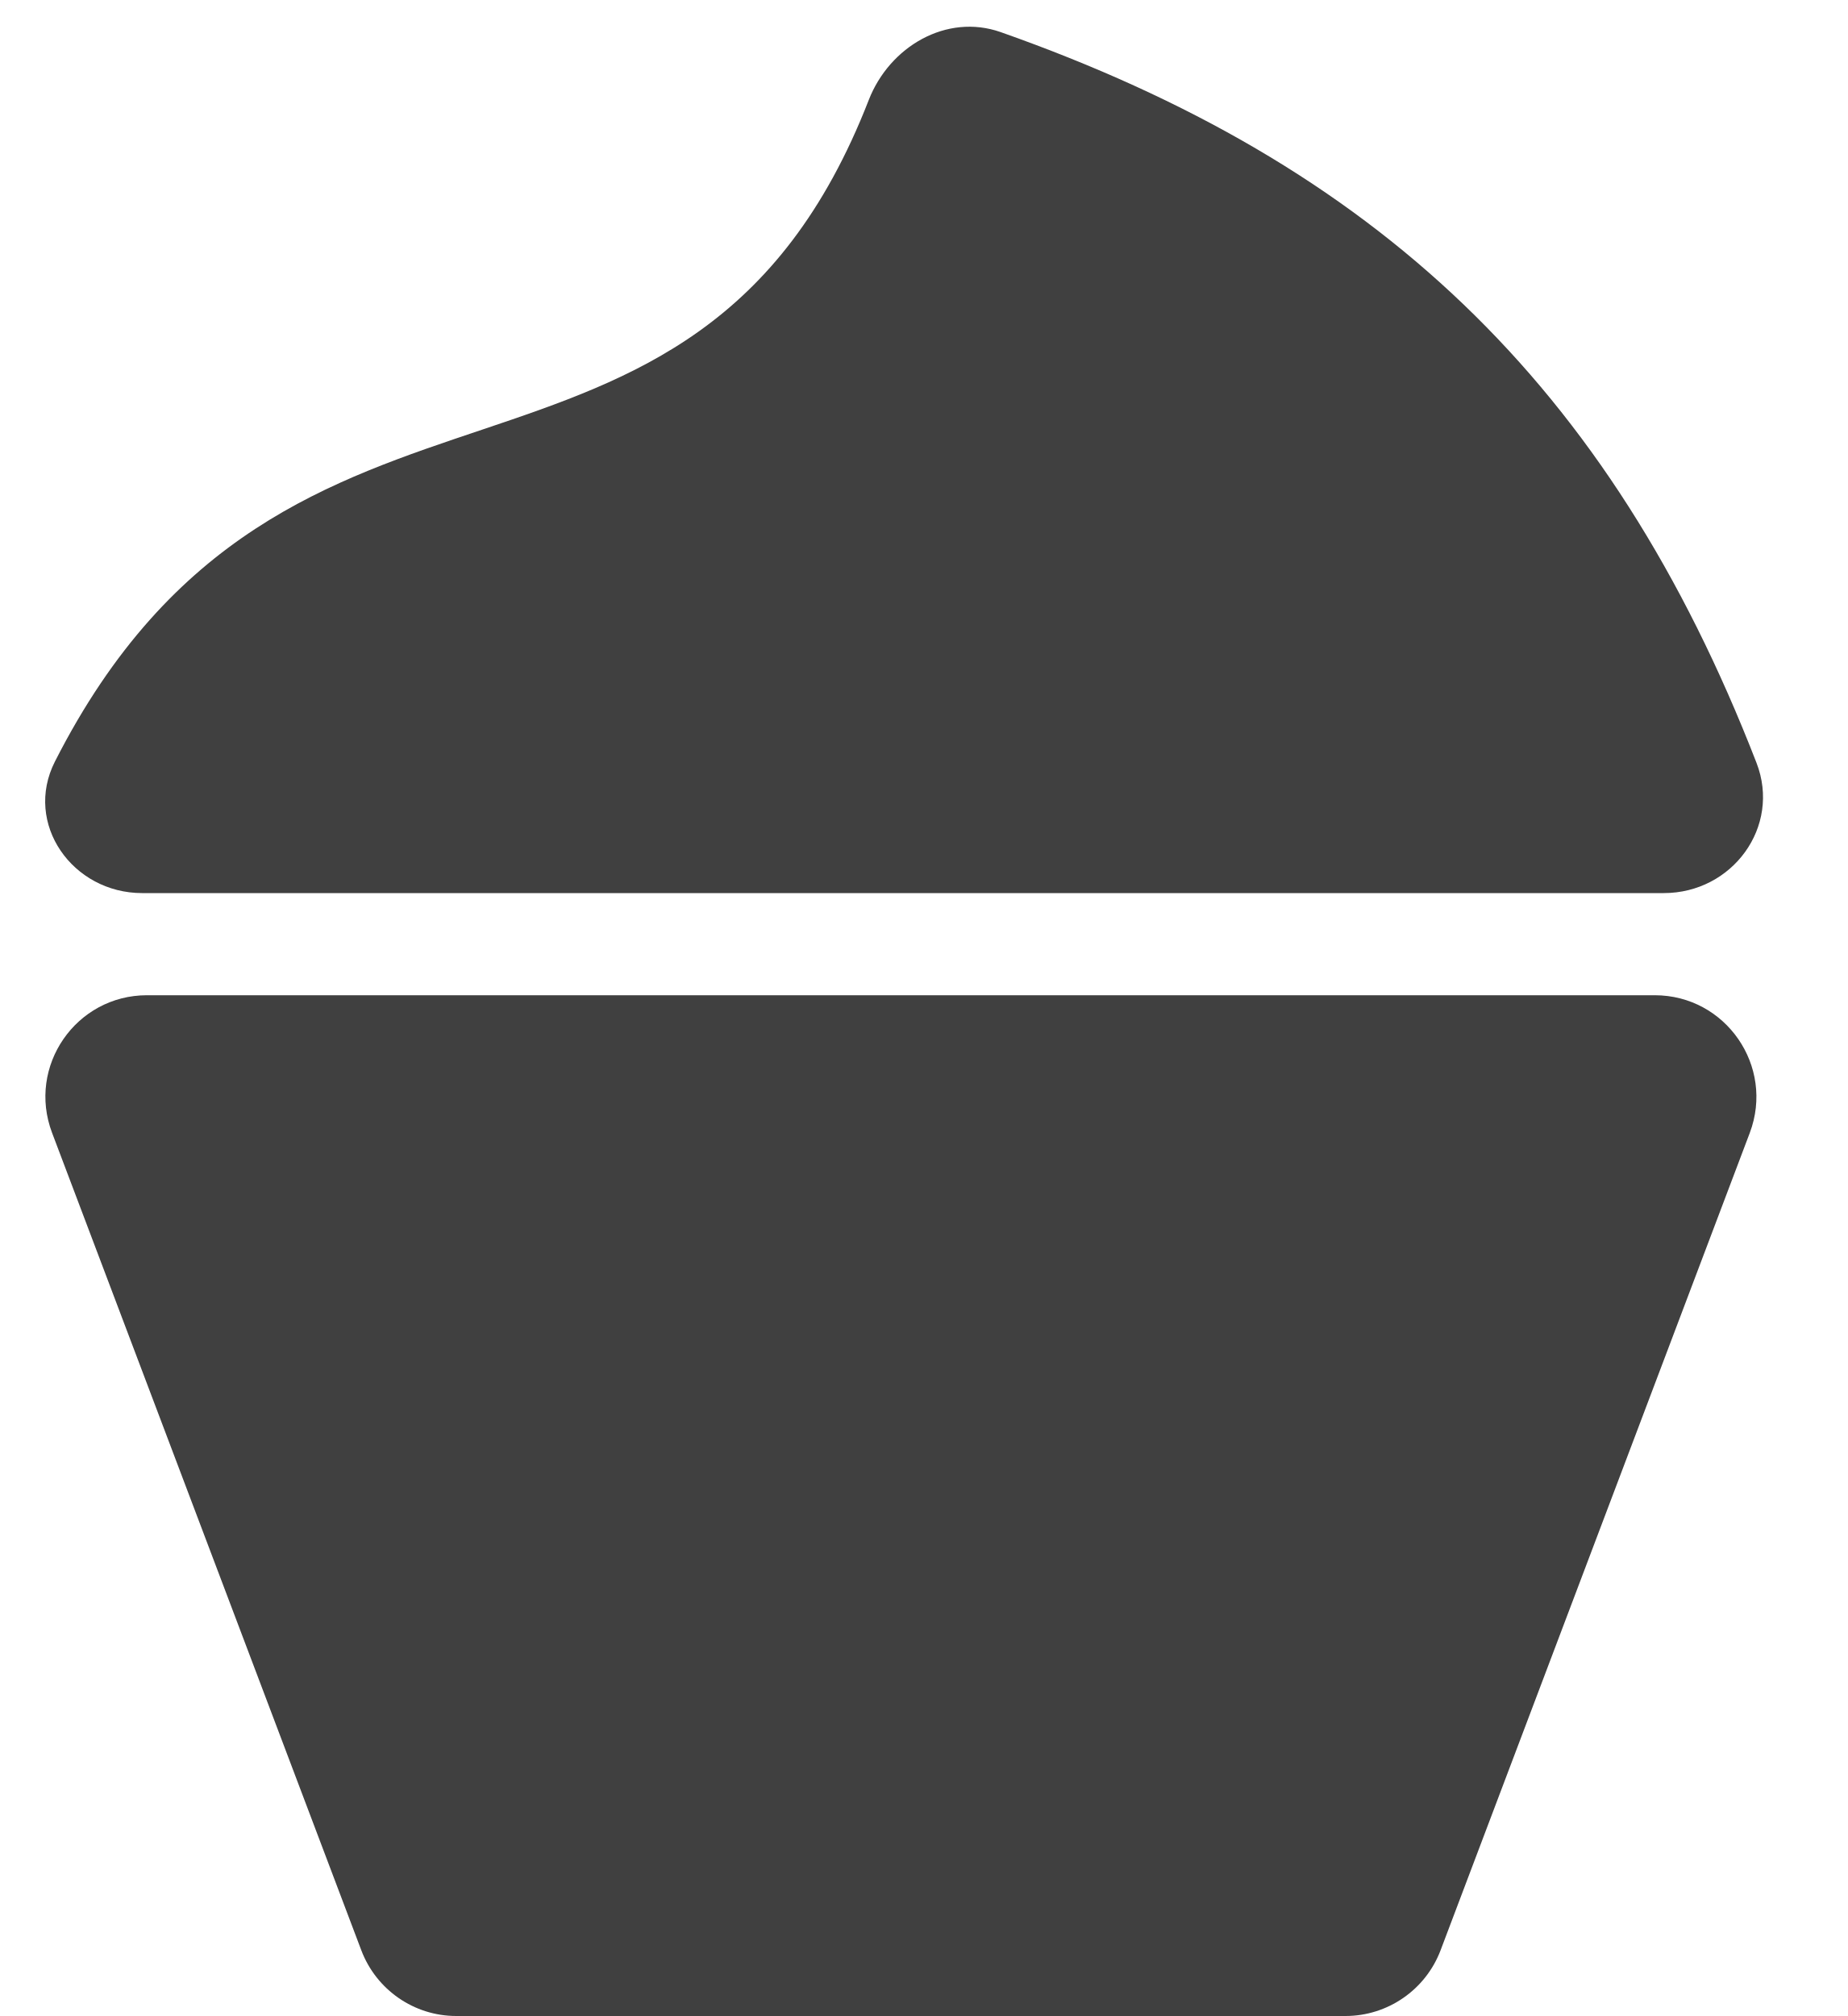
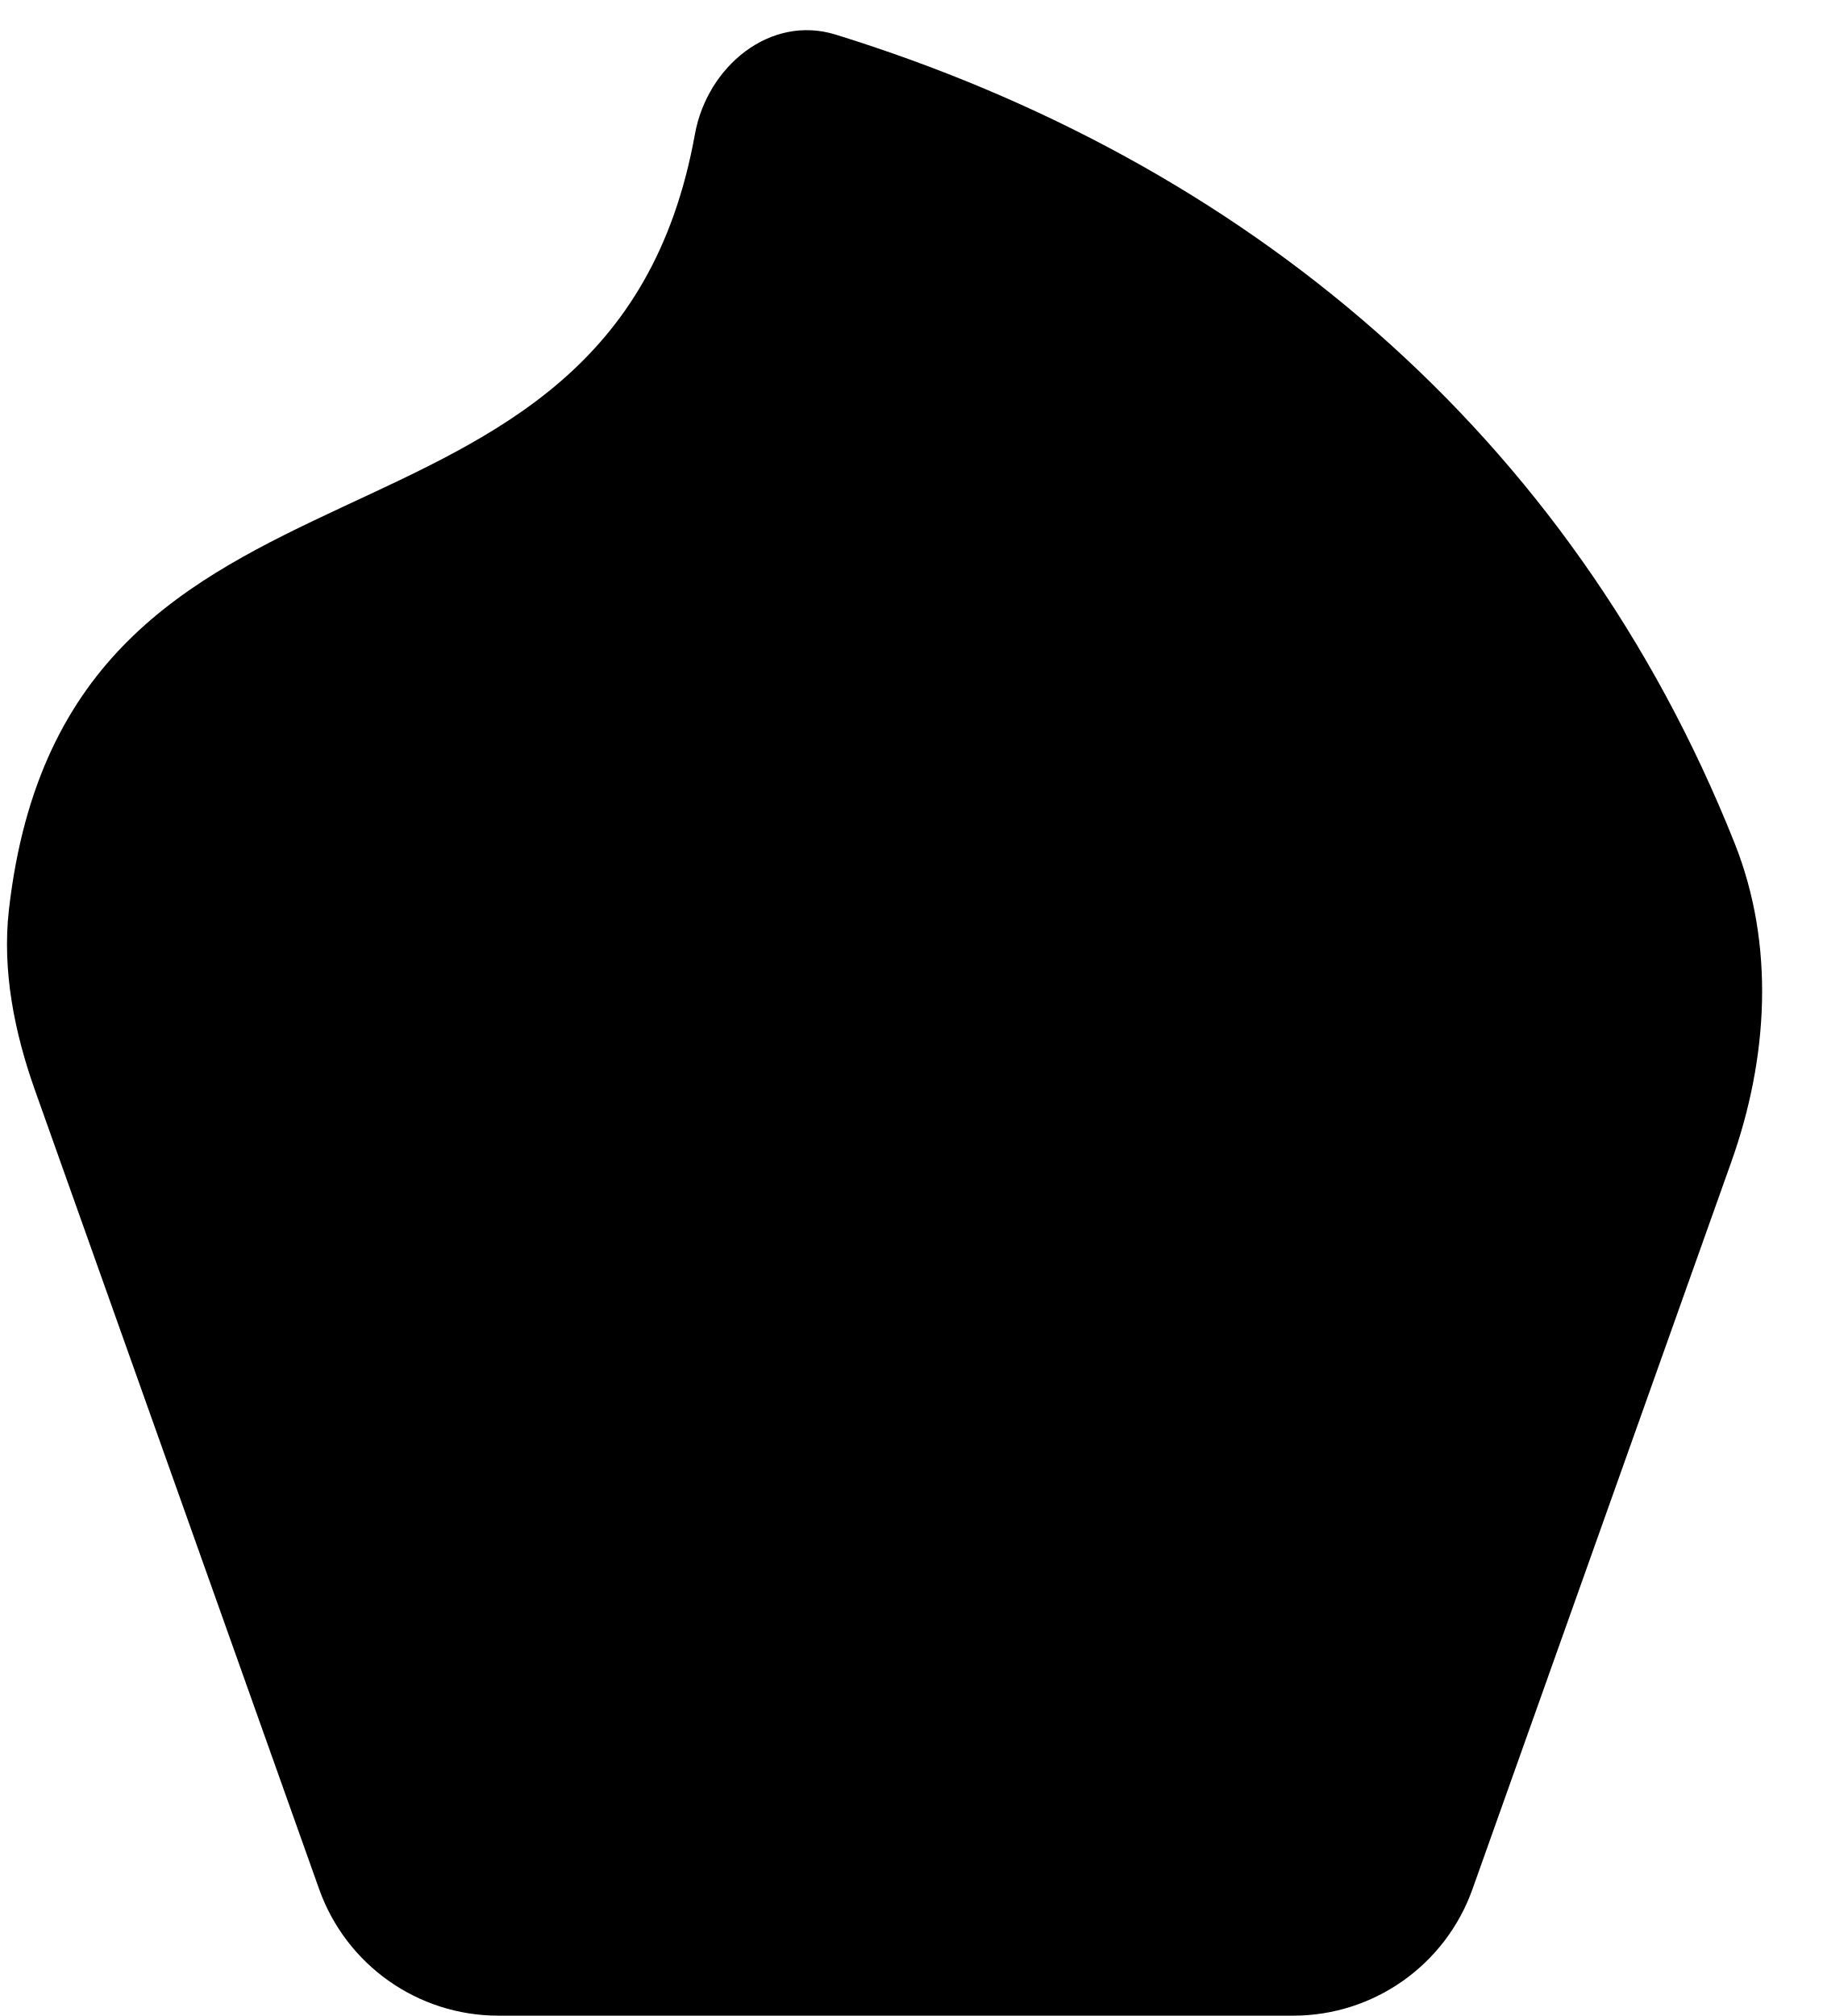
<svg xmlns="http://www.w3.org/2000/svg" width="11" height="12" viewBox="0 0 11 12" fill="none">
-   <path d="M0.31 6.743C0.16 6.347 0.452 5.924 0.875 5.924H9.851C10.274 5.924 10.566 6.347 10.417 6.743L8.576 11.609C8.487 11.844 8.261 12 8.01 12H2.716C2.465 12 2.24 11.844 2.151 11.609L0.31 6.743Z" fill="black" fill-opacity="0.75" />
-   <path d="M9.905 5.316H0.846C0.432 5.316 0.139 4.903 0.327 4.533C1.714 1.804 4.118 3.303 5.172 0.595C5.296 0.277 5.635 0.078 5.957 0.191C8.183 0.976 9.579 2.278 10.457 4.541C10.604 4.921 10.313 5.316 9.905 5.316Z" fill="black" fill-opacity="0.75" />
+   <path d="M0.208 6.489C0.086 6.145 0.012 5.778 0.053 5.416C0.397 2.392 3.634 3.589 4.137 0.799C4.21 0.396 4.584 0.085 4.975 0.206C7.402 0.958 9.354 2.574 10.327 5.02C10.568 5.626 10.526 6.299 10.308 6.913L8.766 11.245C8.605 11.697 8.178 11.998 7.699 11.998H2.967C2.488 11.998 2.061 11.697 1.9 11.245L0.208 6.489Z" fill="currentColor" />
</svg>
